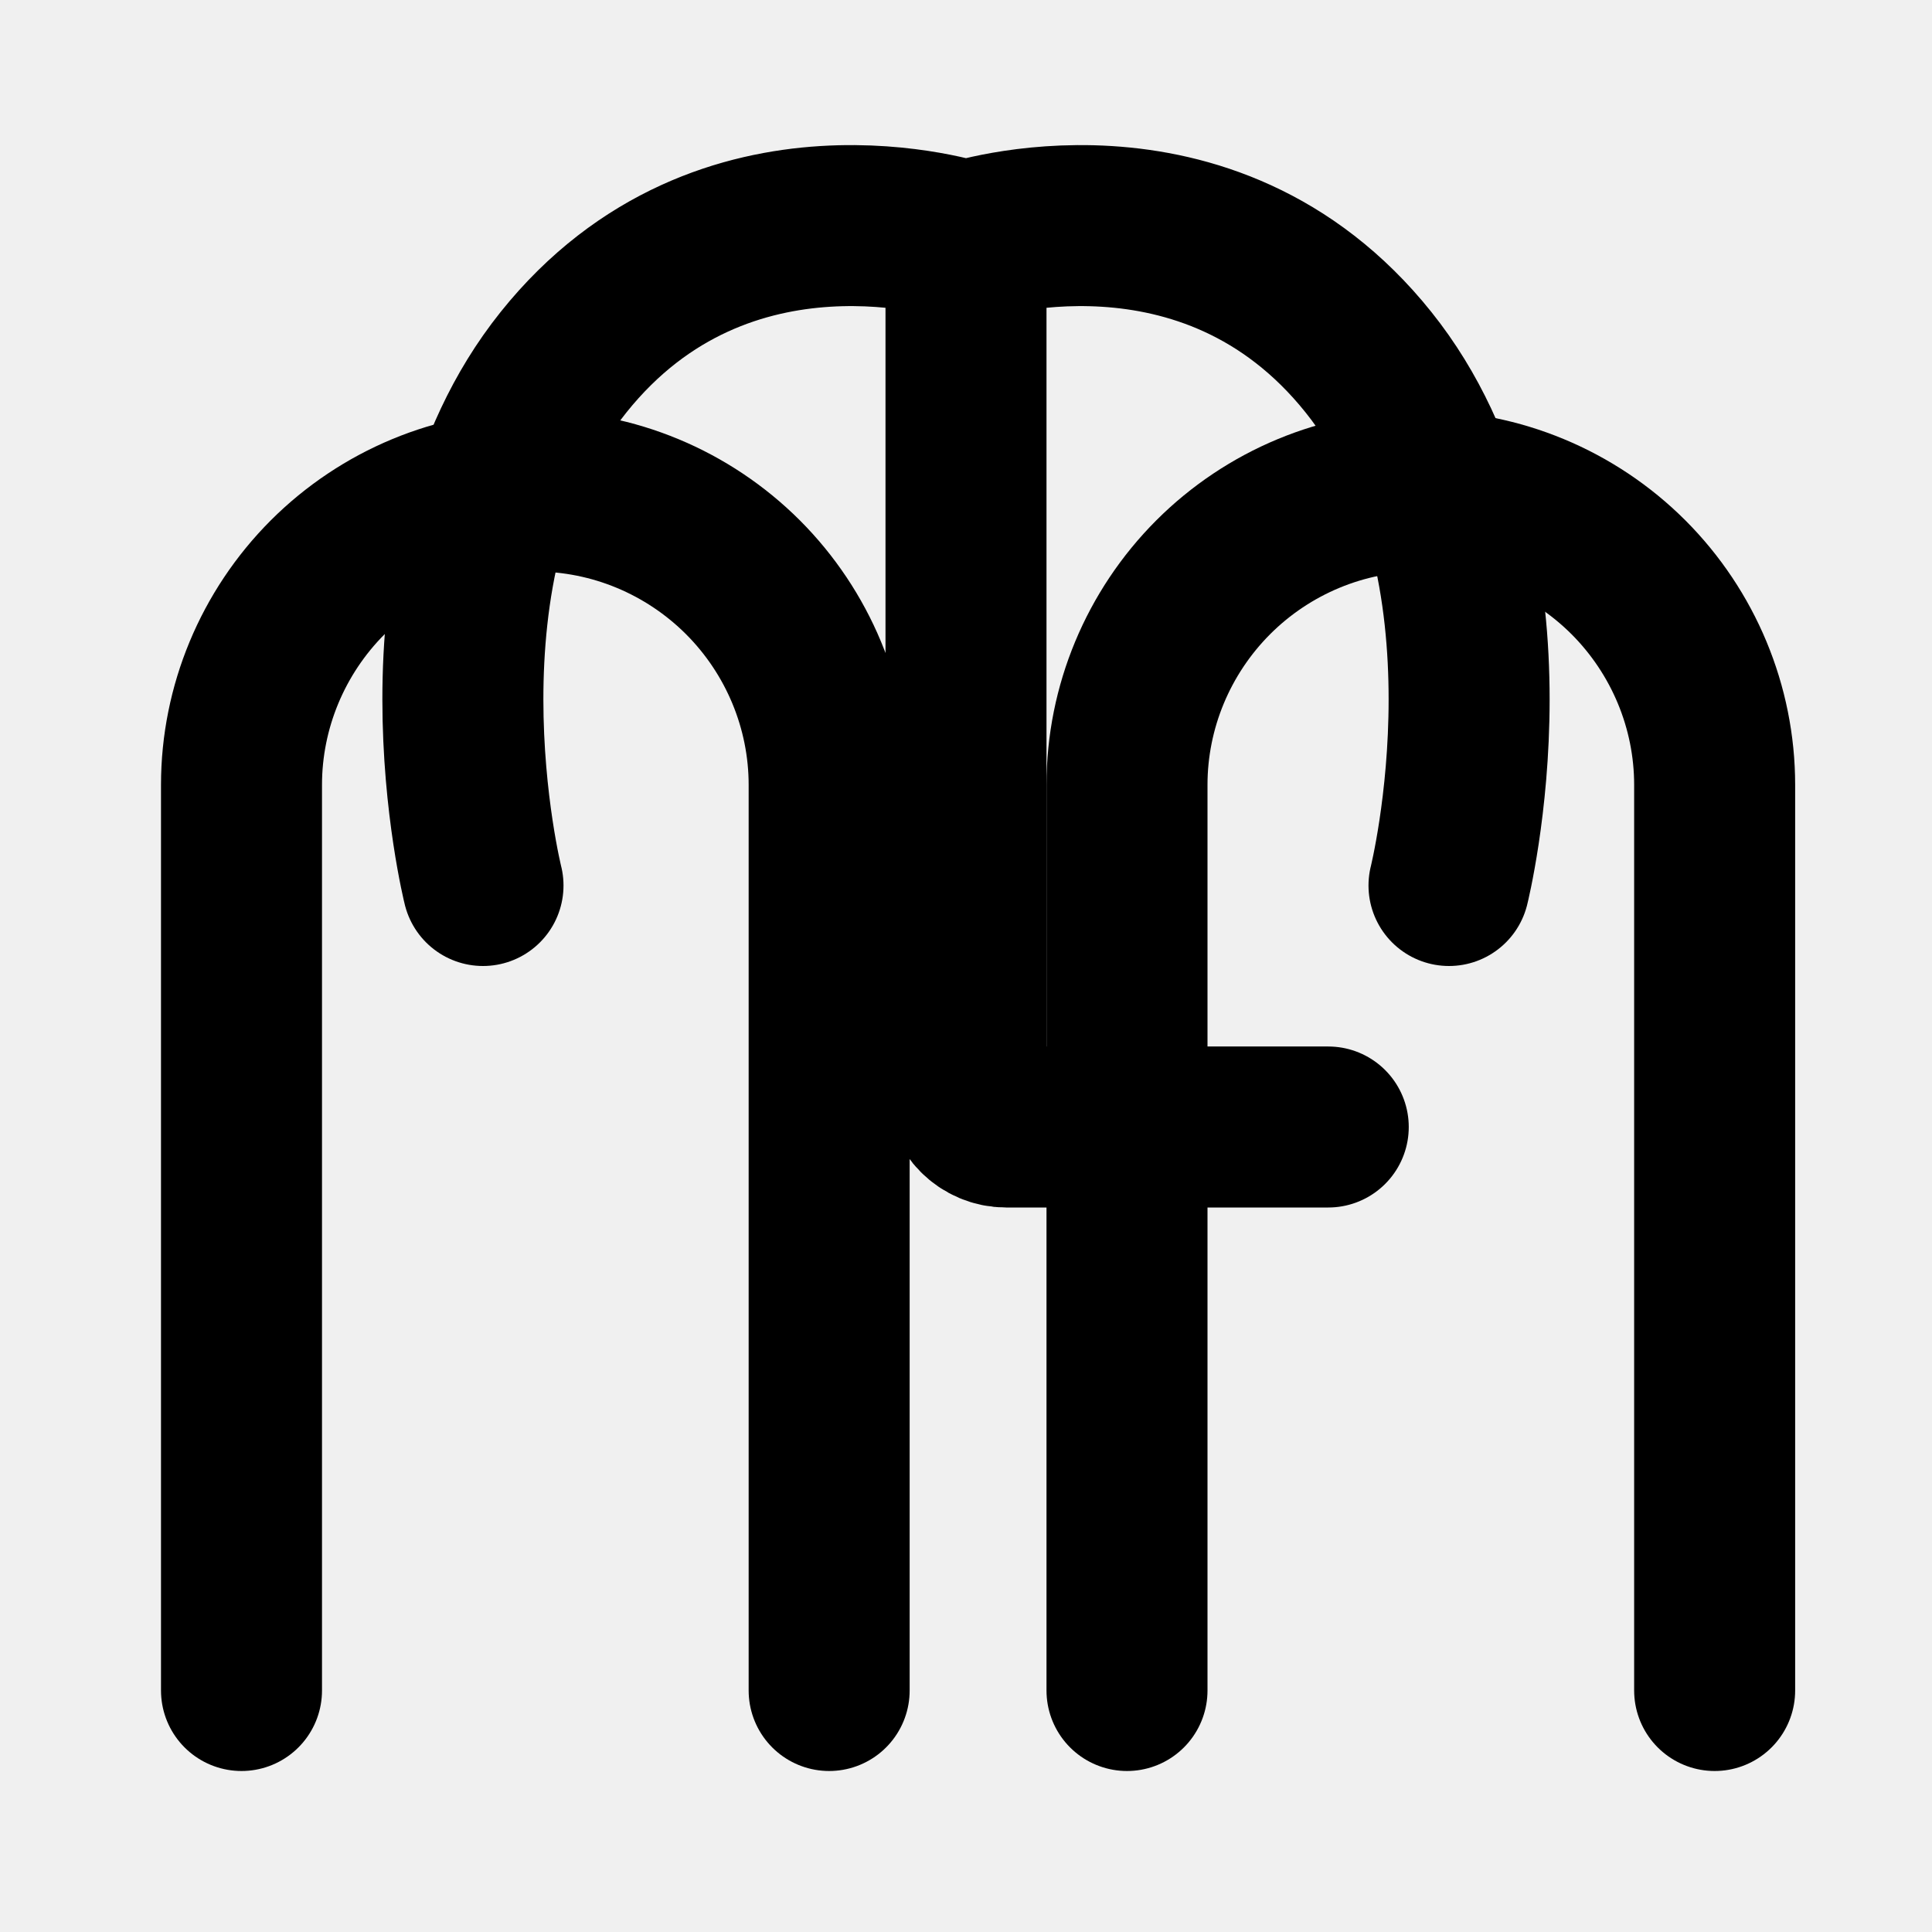
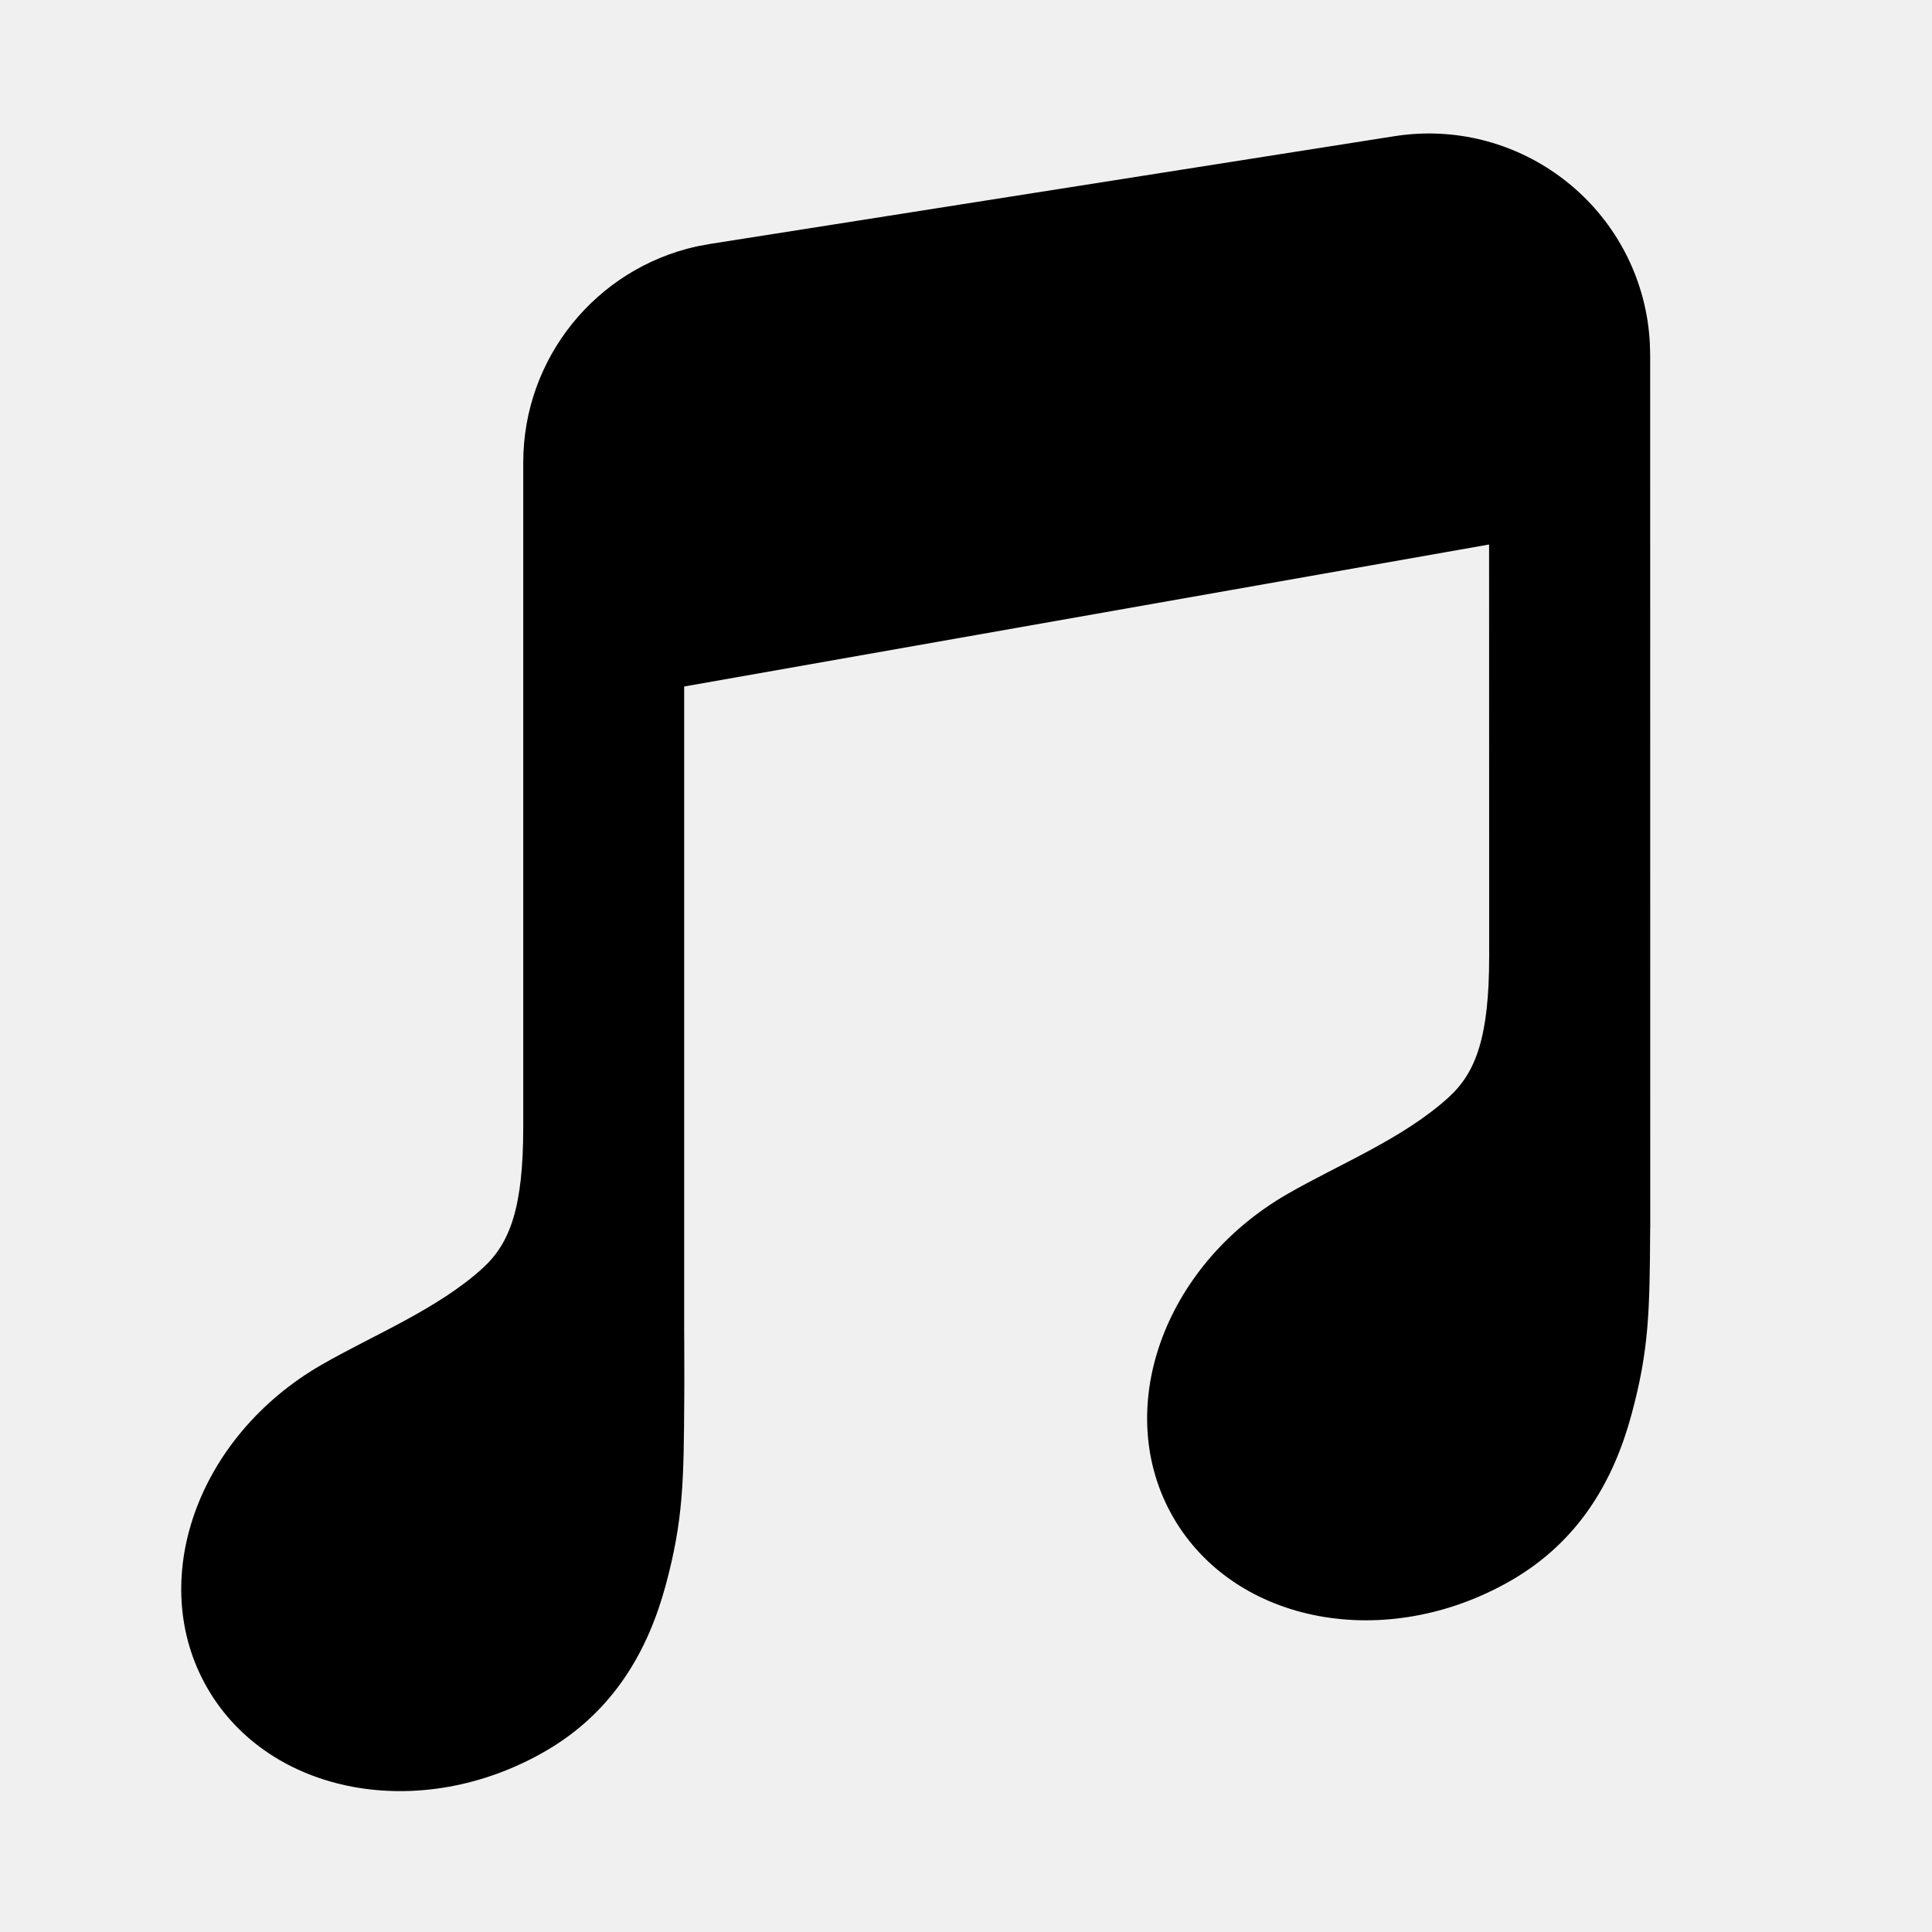
- <svg xmlns="http://www.w3.org/2000/svg" width="24" height="24" viewBox="0 0 24 24" fill="none">
-   <path d="M12 3V13.5C12 13.776 12.224 14 12.5 14H16.5M12 3C12 3 15 2 17 4.5C19 7 18 11 18 11M12 3C12 3 9 2 7 4.5C5 7 6 11 6 11M3 21V9.75C3 8.784 3.387 7.856 4.071 7.171C4.756 6.487 5.683 6.1 6.65 6.1C7.617 6.1 8.544 6.487 9.229 7.171C9.913 7.856 10.3 8.784 10.3 9.75V21" stroke="#000000" stroke-width="2" stroke-linecap="round" stroke-linejoin="round" />
-   <path d="M14 21V9.75C14 8.784 14.387 7.856 15.071 7.171C15.755 6.487 16.683 6.1 17.65 6.1C18.616 6.1 19.544 6.487 20.229 7.171C20.913 7.856 21.3 8.784 21.3 9.75V21" stroke="#000000" stroke-width="2" stroke-linecap="round" stroke-linejoin="round" />
+ <svg xmlns="http://www.w3.org/2000/svg" xmlns:xlink="http://www.w3.org/1999/xlink" width="24px" height="24px" viewBox="0 0 24 24" version="1.1">
+   <defs>
+     <path d="M20.466,3.981 C20.48,4.075 20.49,4.17 20.495,4.265 L20.499,4.408 L20.5,15.25 L20.499,15.262 L20.499,15.262 C20.493,16.288 20.486,16.763 20.267,17.572 C20.049,18.381 19.622,19.143 18.77,19.634 C17.22,20.527 15.342,20.176 14.575,18.85 C13.809,17.524 14.443,15.725 15.993,14.832 C16.63,14.465 17.439,14.141 17.999,13.628 C18.335,13.321 18.499,12.878 18.499,11.878 L18.499,11.857 L18.498,6.764 L8.499,8.528 L8.499,16.546 C8.5,16.589 8.5,16.632 8.5,16.675 L8.501,17.148 L8.5,17.384 C8.494,18.41 8.487,18.885 8.269,19.694 C8.05,20.503 7.623,21.265 6.771,21.756 C5.222,22.649 3.344,22.298 2.577,20.972 C1.81,19.646 2.444,17.847 3.994,16.954 C4.631,16.587 5.44,16.262 6,15.75 C6.336,15.442 6.5,15 6.5,14 L6.5,5.746 C6.5,4.451 7.401,3.341 8.65,3.062 L8.822,3.03 L17.321,1.692 C18.822,1.456 20.229,2.481 20.466,3.981 Z" id="path-1" />
+   </defs>
+   <g id="Public/ic_public_music_public_filled" stroke="none" stroke-width="1" fill="none" fill-rule="evenodd">
+     <mask id="mask-2" fill="white">
+       <use xlink:href="#path-1" />
+     </mask>
+     <use id="形状结合" fill="#000000" xlink:href="#path-1" />
+   </g>
</svg>
